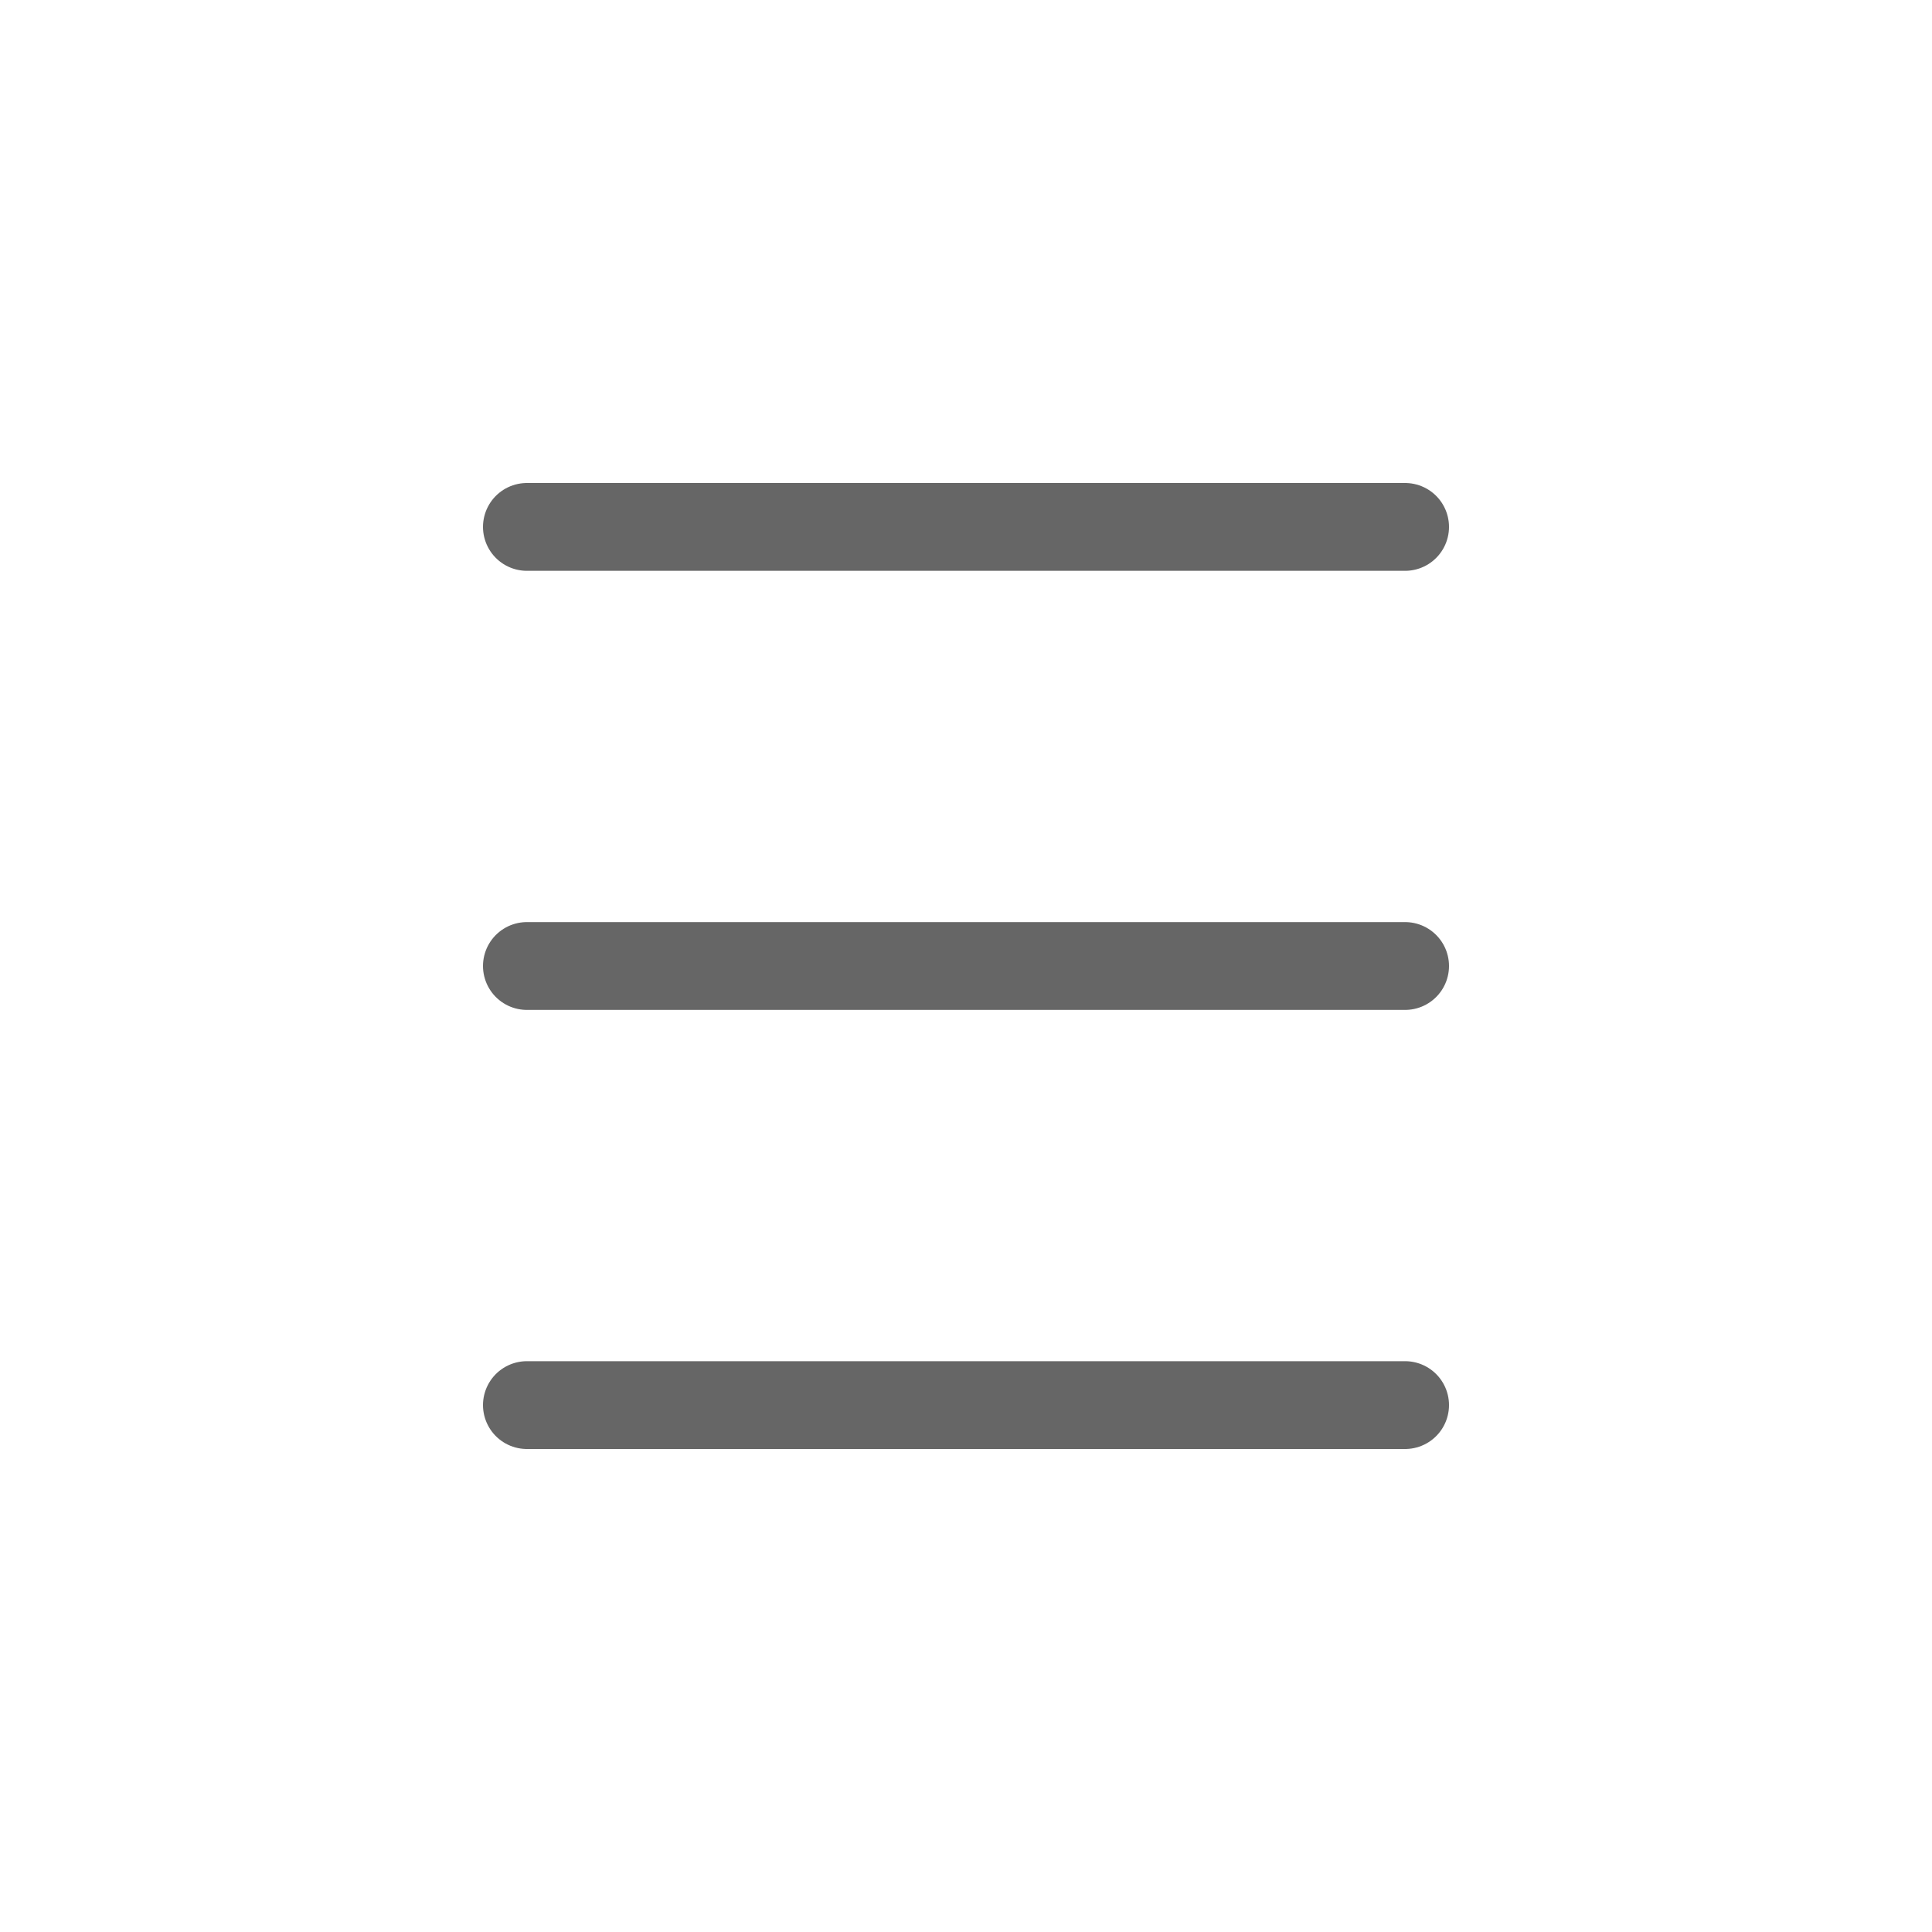
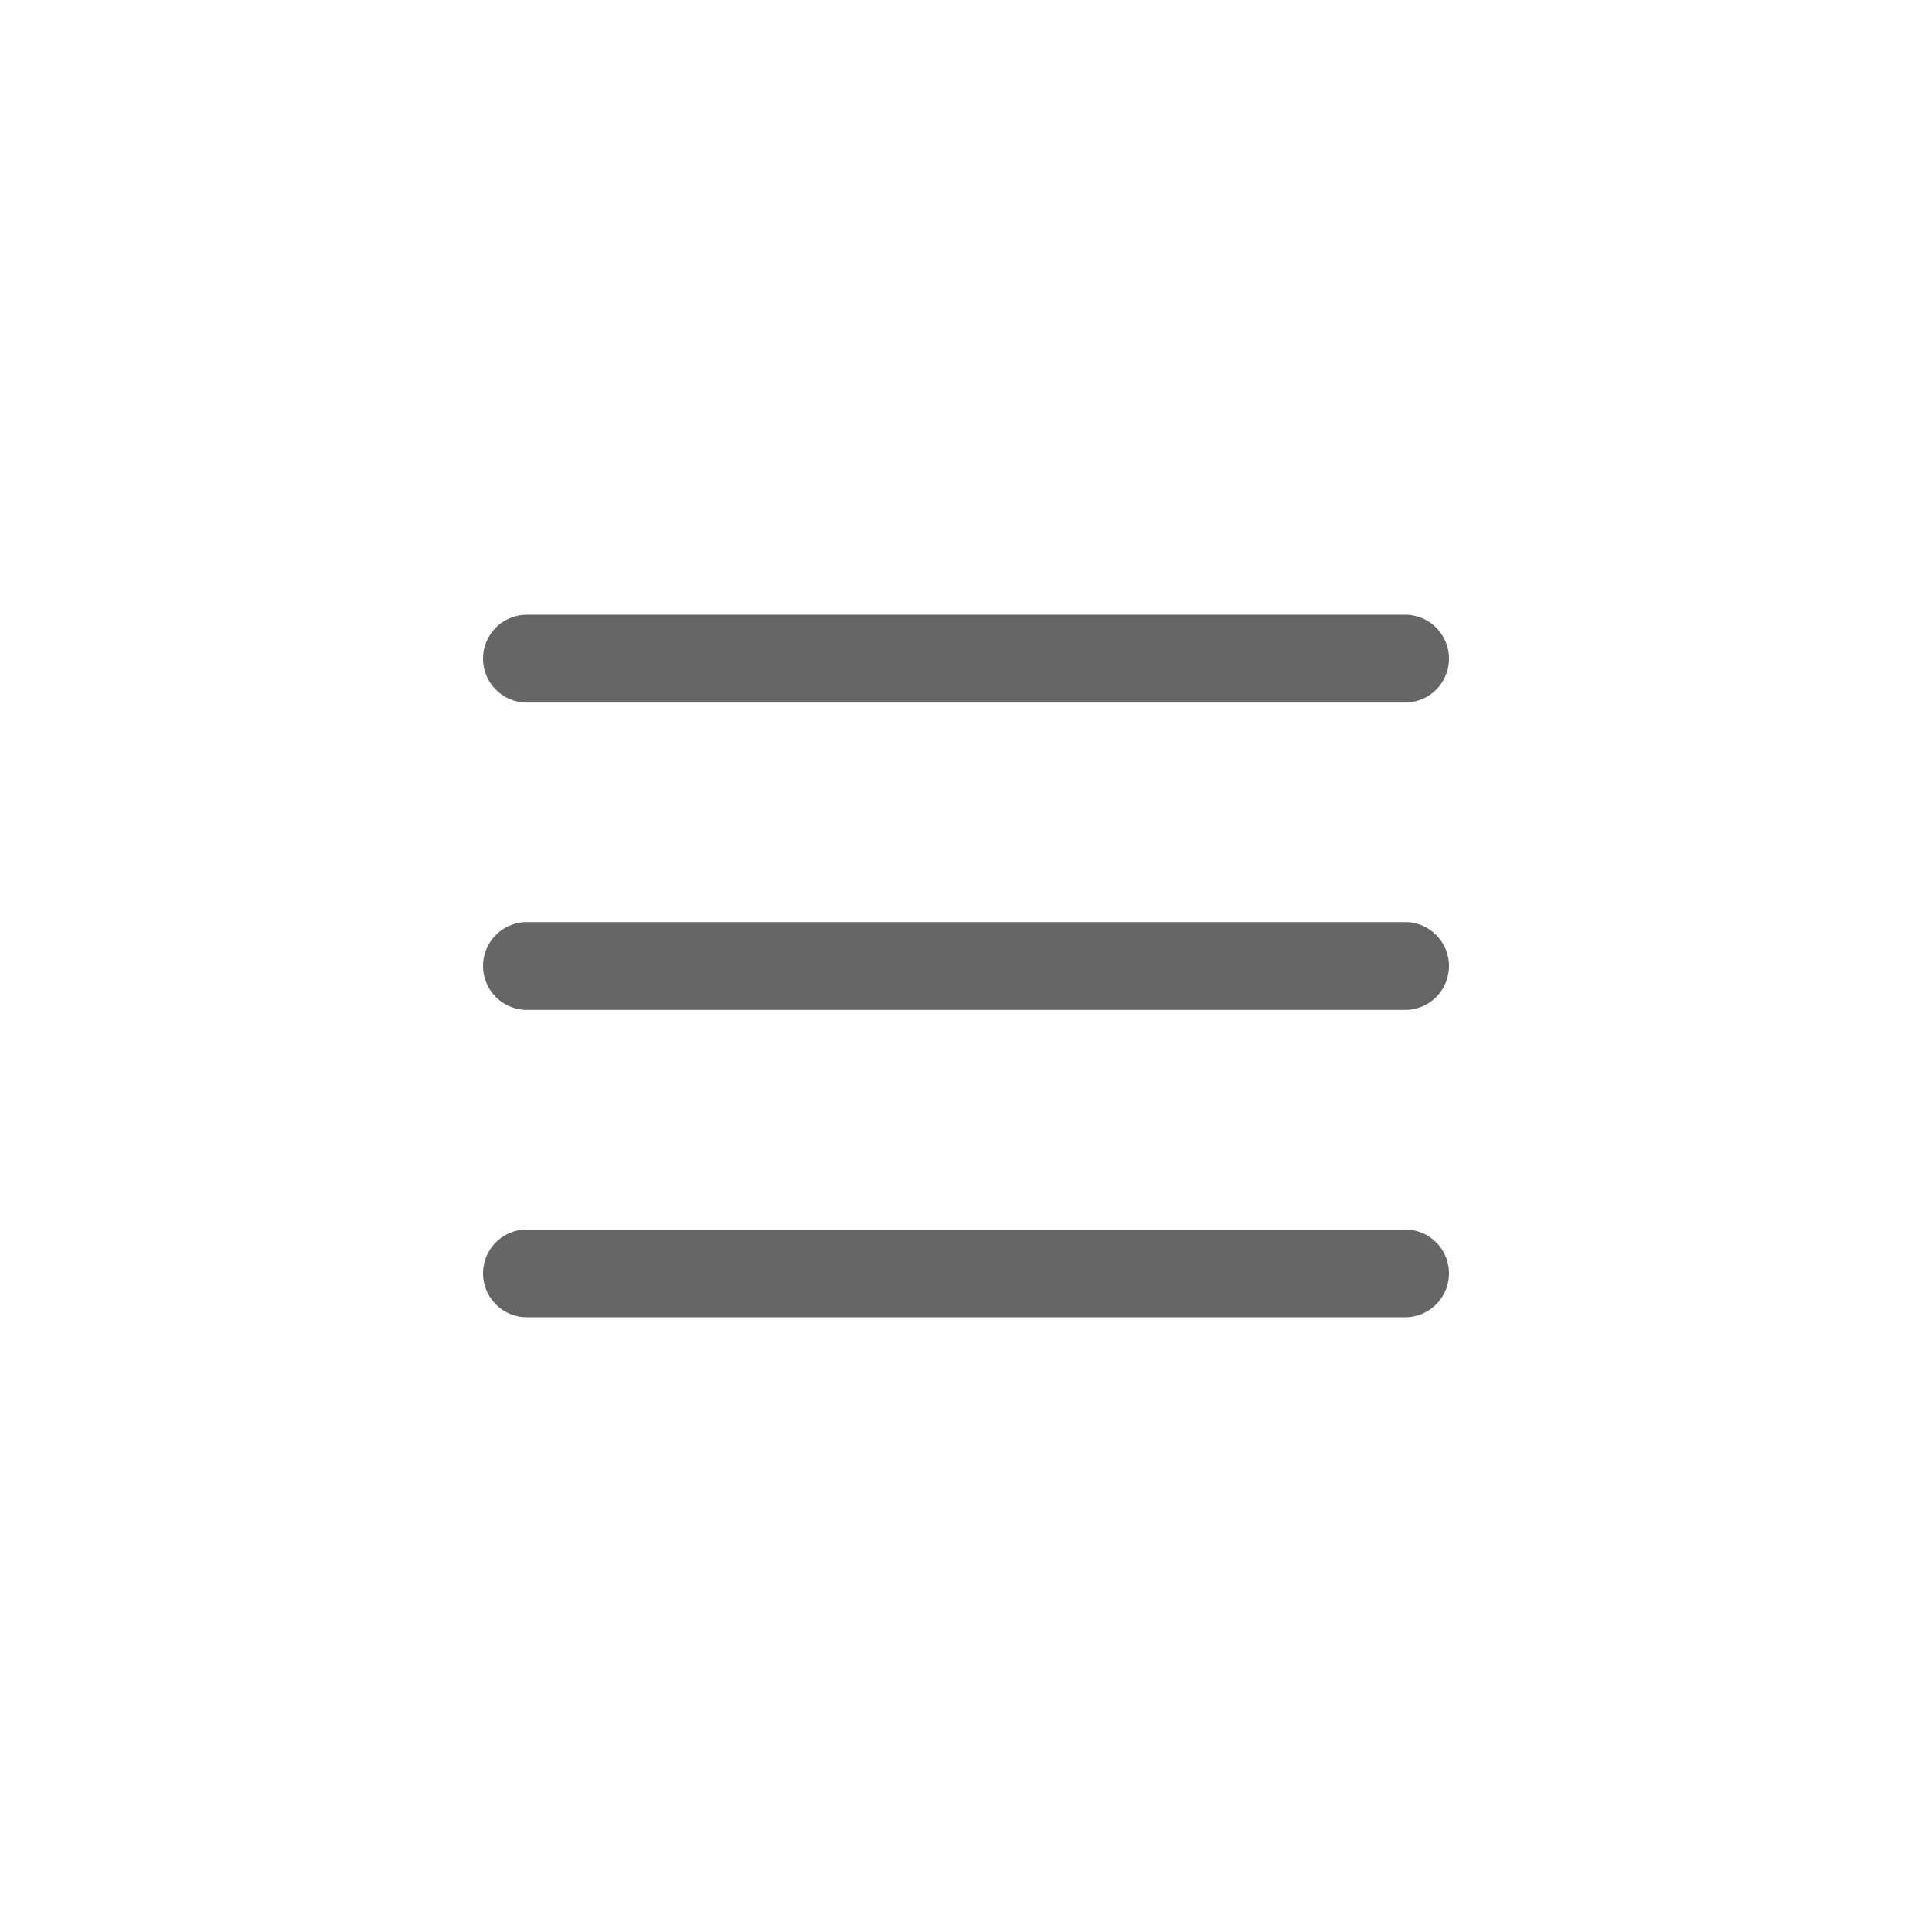
<svg xmlns="http://www.w3.org/2000/svg" id="Layer_1" data-name="Layer 1" viewBox="0 0 44 44">
  <defs>
    <style>.cls-1{fill:none;stroke:#666;stroke-linecap:round;stroke-miterlimit:10;stroke-width:2px;}</style>
  </defs>
-   <line class="cls-1" x1="12" y1="12" x2="32" y2="12" />
+   <line class="cls-1" x1="12" y1="15" x2="32" y2="15" />
  <line class="cls-1" x1="12" y1="22" x2="32" y2="22" />
-   <line class="cls-1" x1="12" y1="32" x2="32" y2="32" />
+   <line class="cls-1" x1="12" y1="29" x2="32" y2="29" />
</svg>
